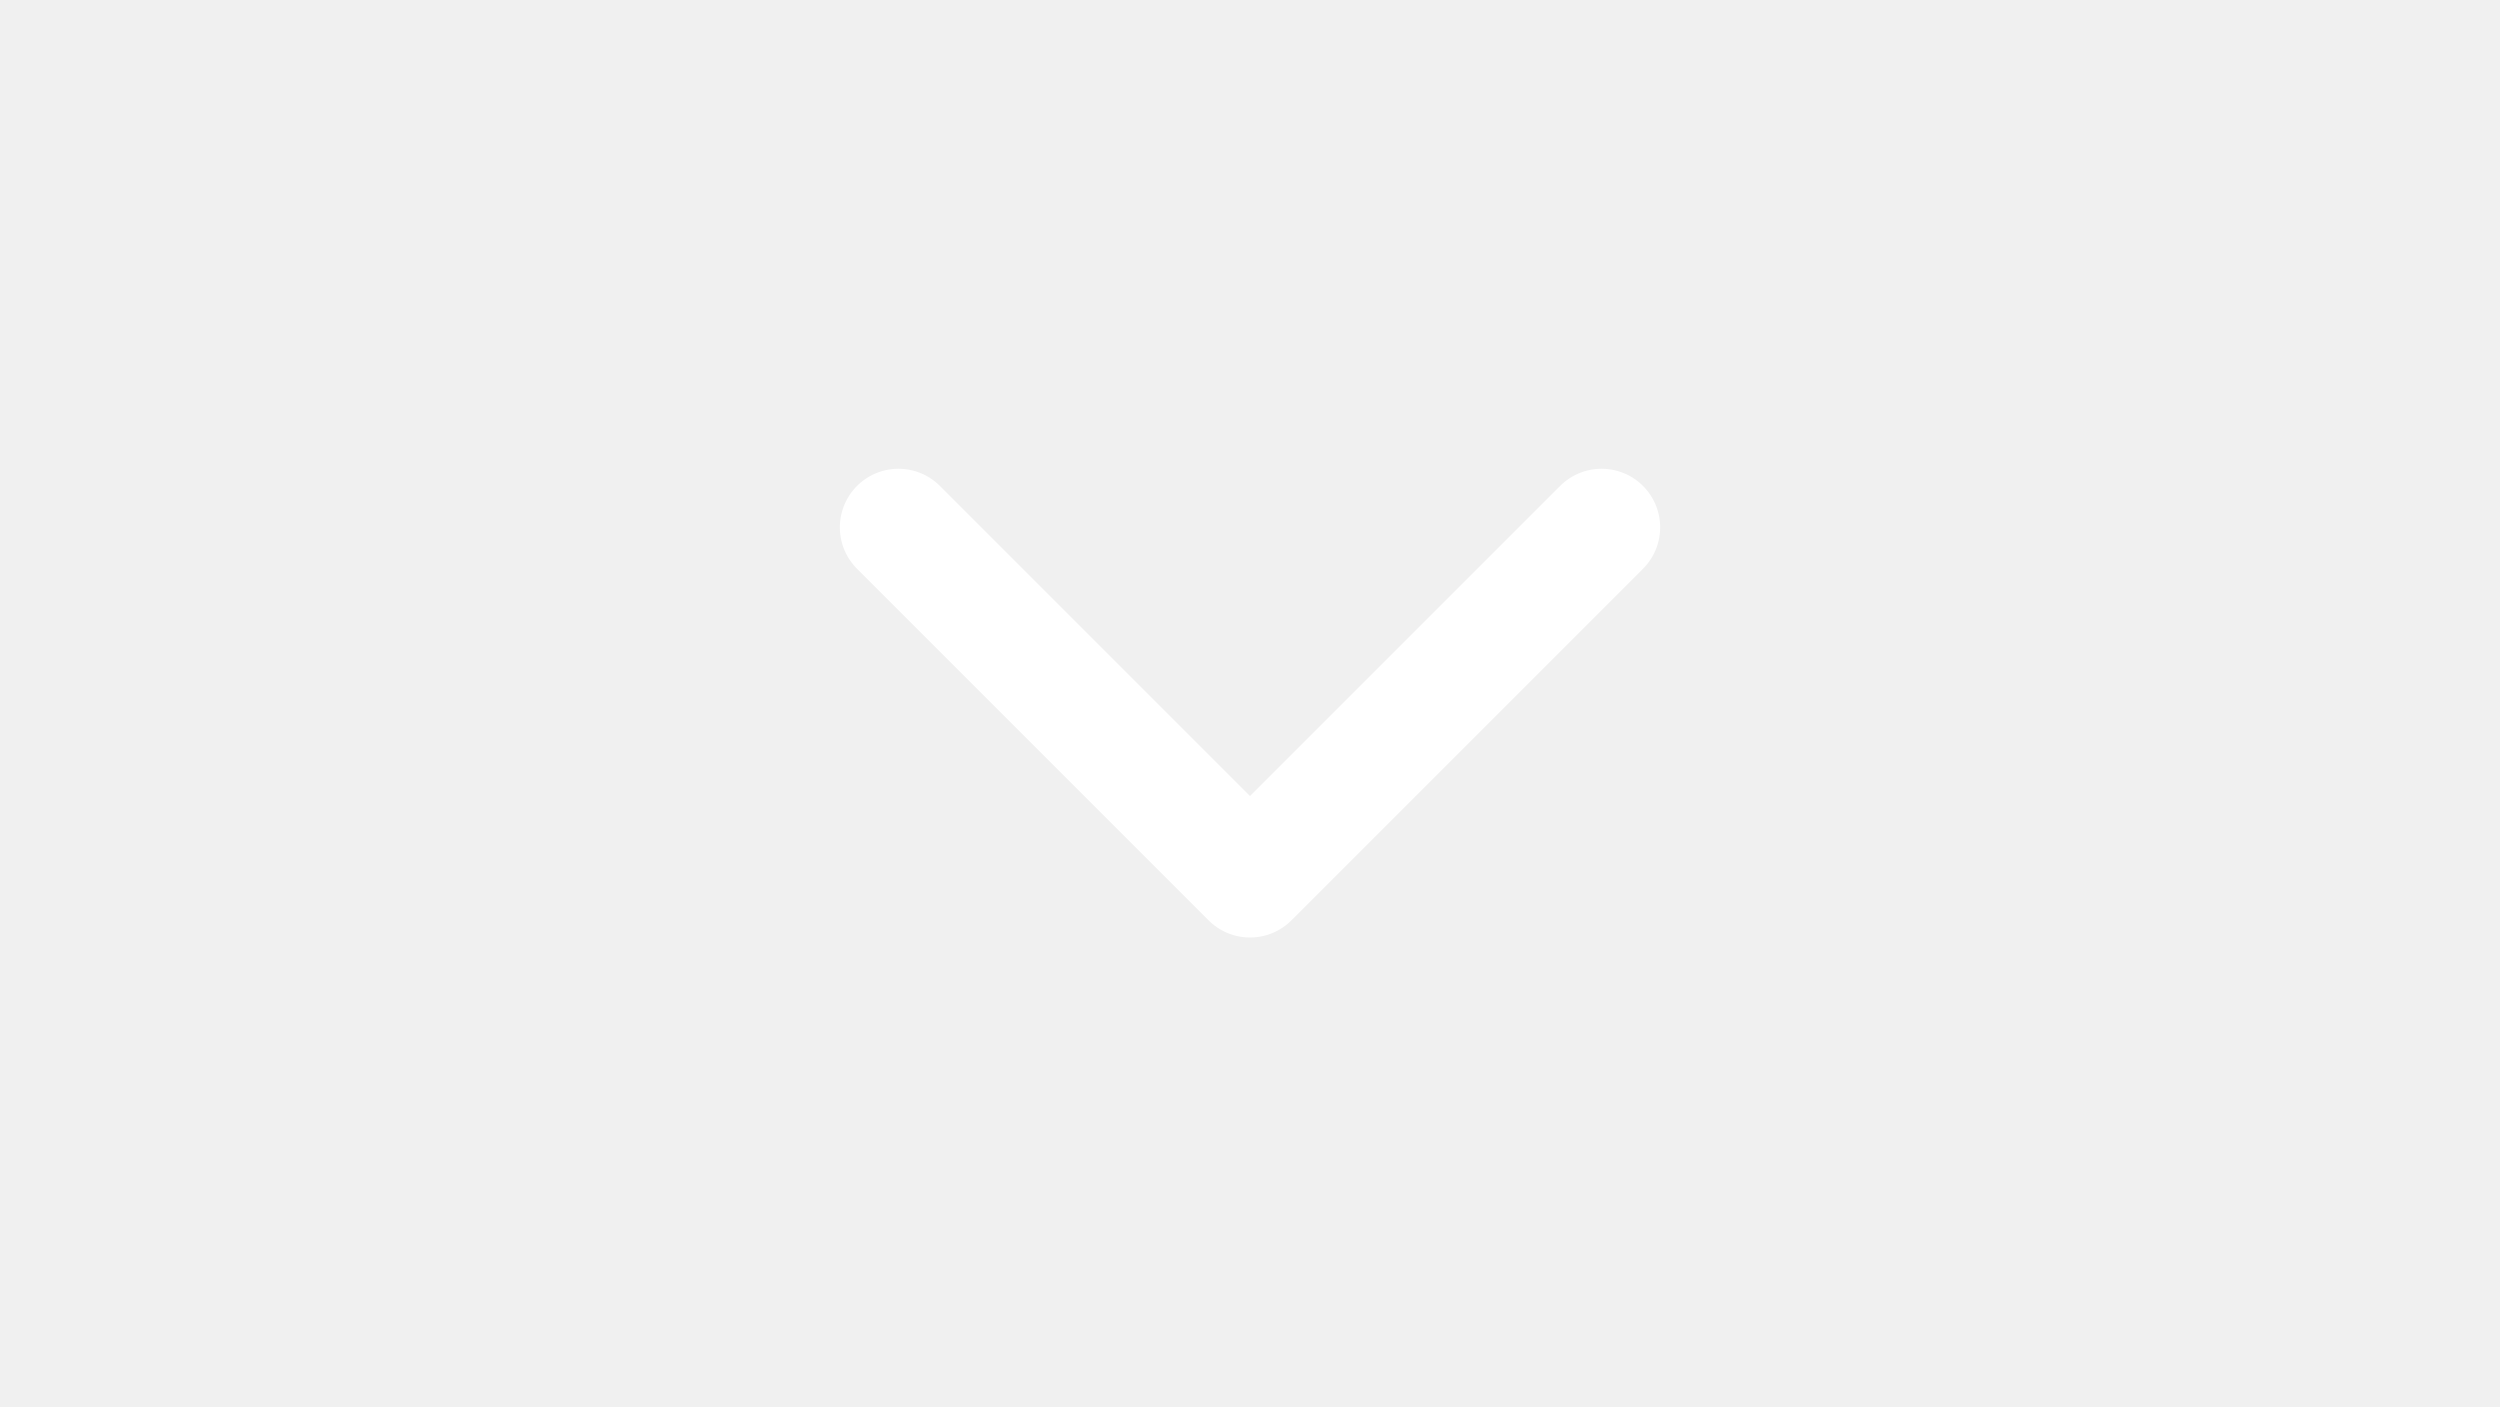
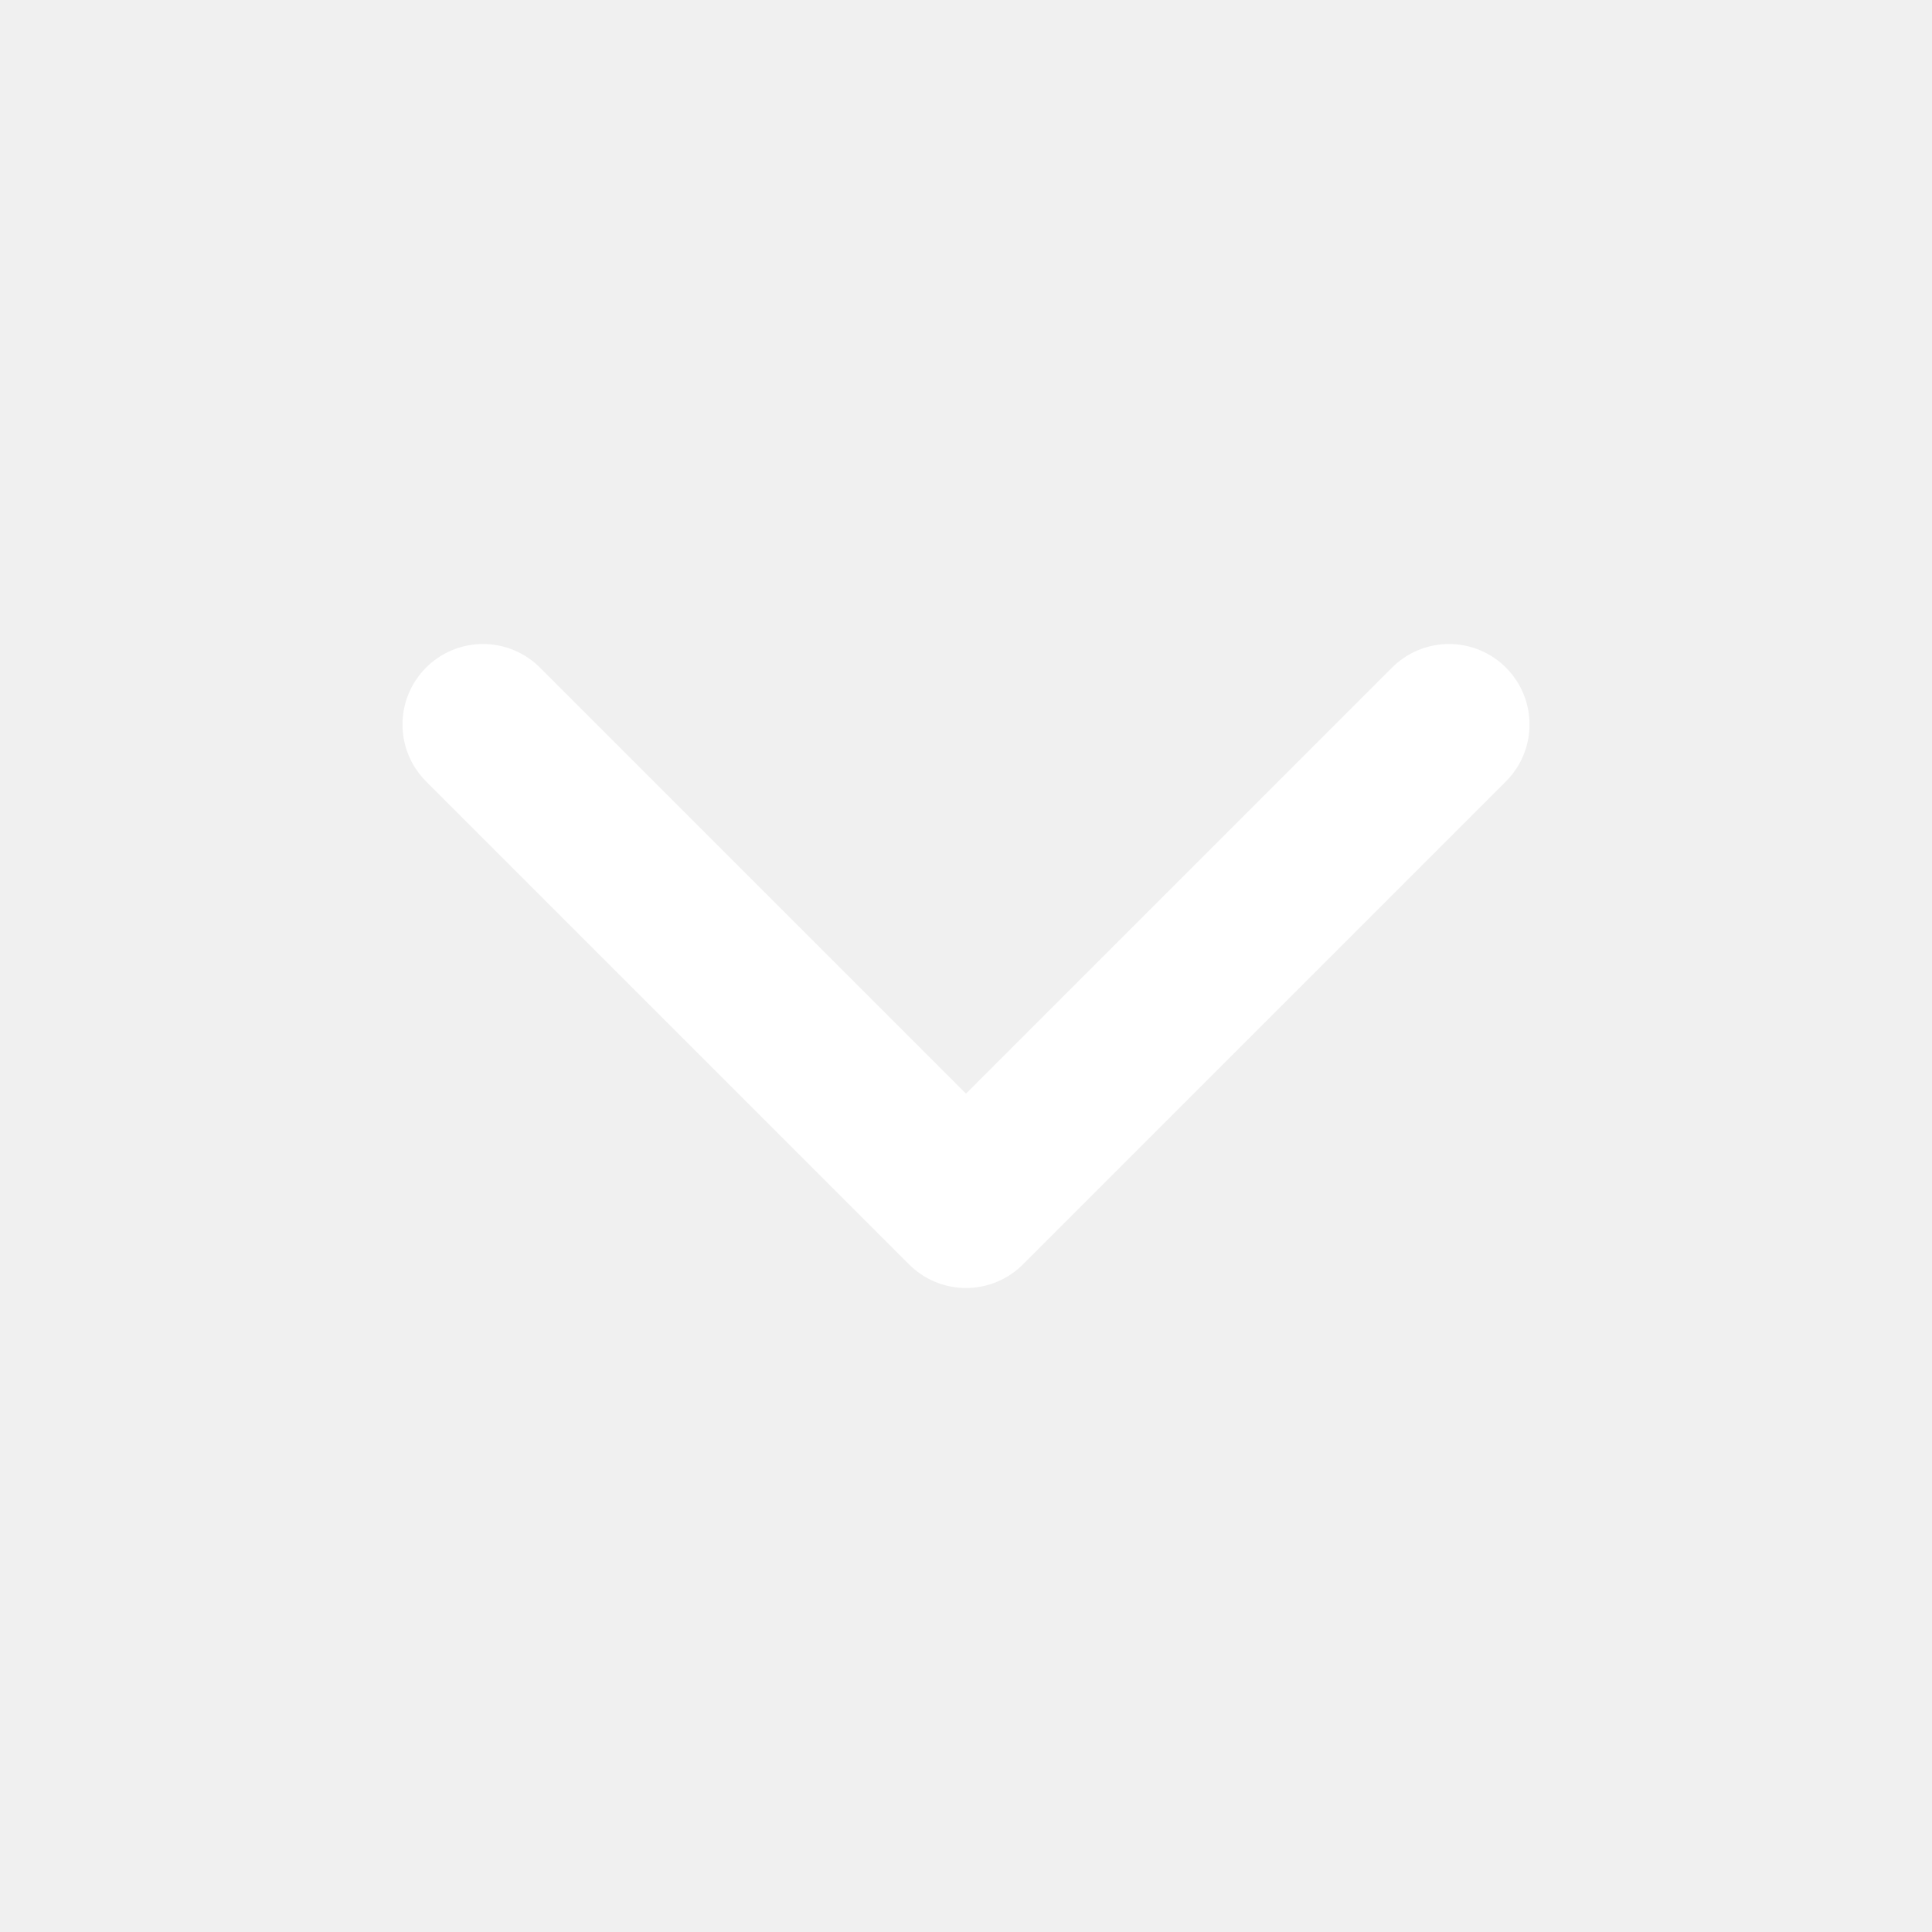
- <svg xmlns="http://www.w3.org/2000/svg" width="64px" height="36px" viewBox="0 0 24 24" fill="none">
+ <svg xmlns="http://www.w3.org/2000/svg" width="24px" height="24px" viewBox="0 0 24 24" fill="none">
  <g id="SVGRepo_bgCarrier" stroke-width="0" />
  <g id="SVGRepo_tracerCarrier" stroke-linecap="round" stroke-linejoin="round" />
  <g id="SVGRepo_iconCarrier">
    <path d="M6 9L12 15L18 9" stroke="white" stroke-width="2" stroke-linecap="round" stroke-linejoin="round" />
  </g>
</svg>
